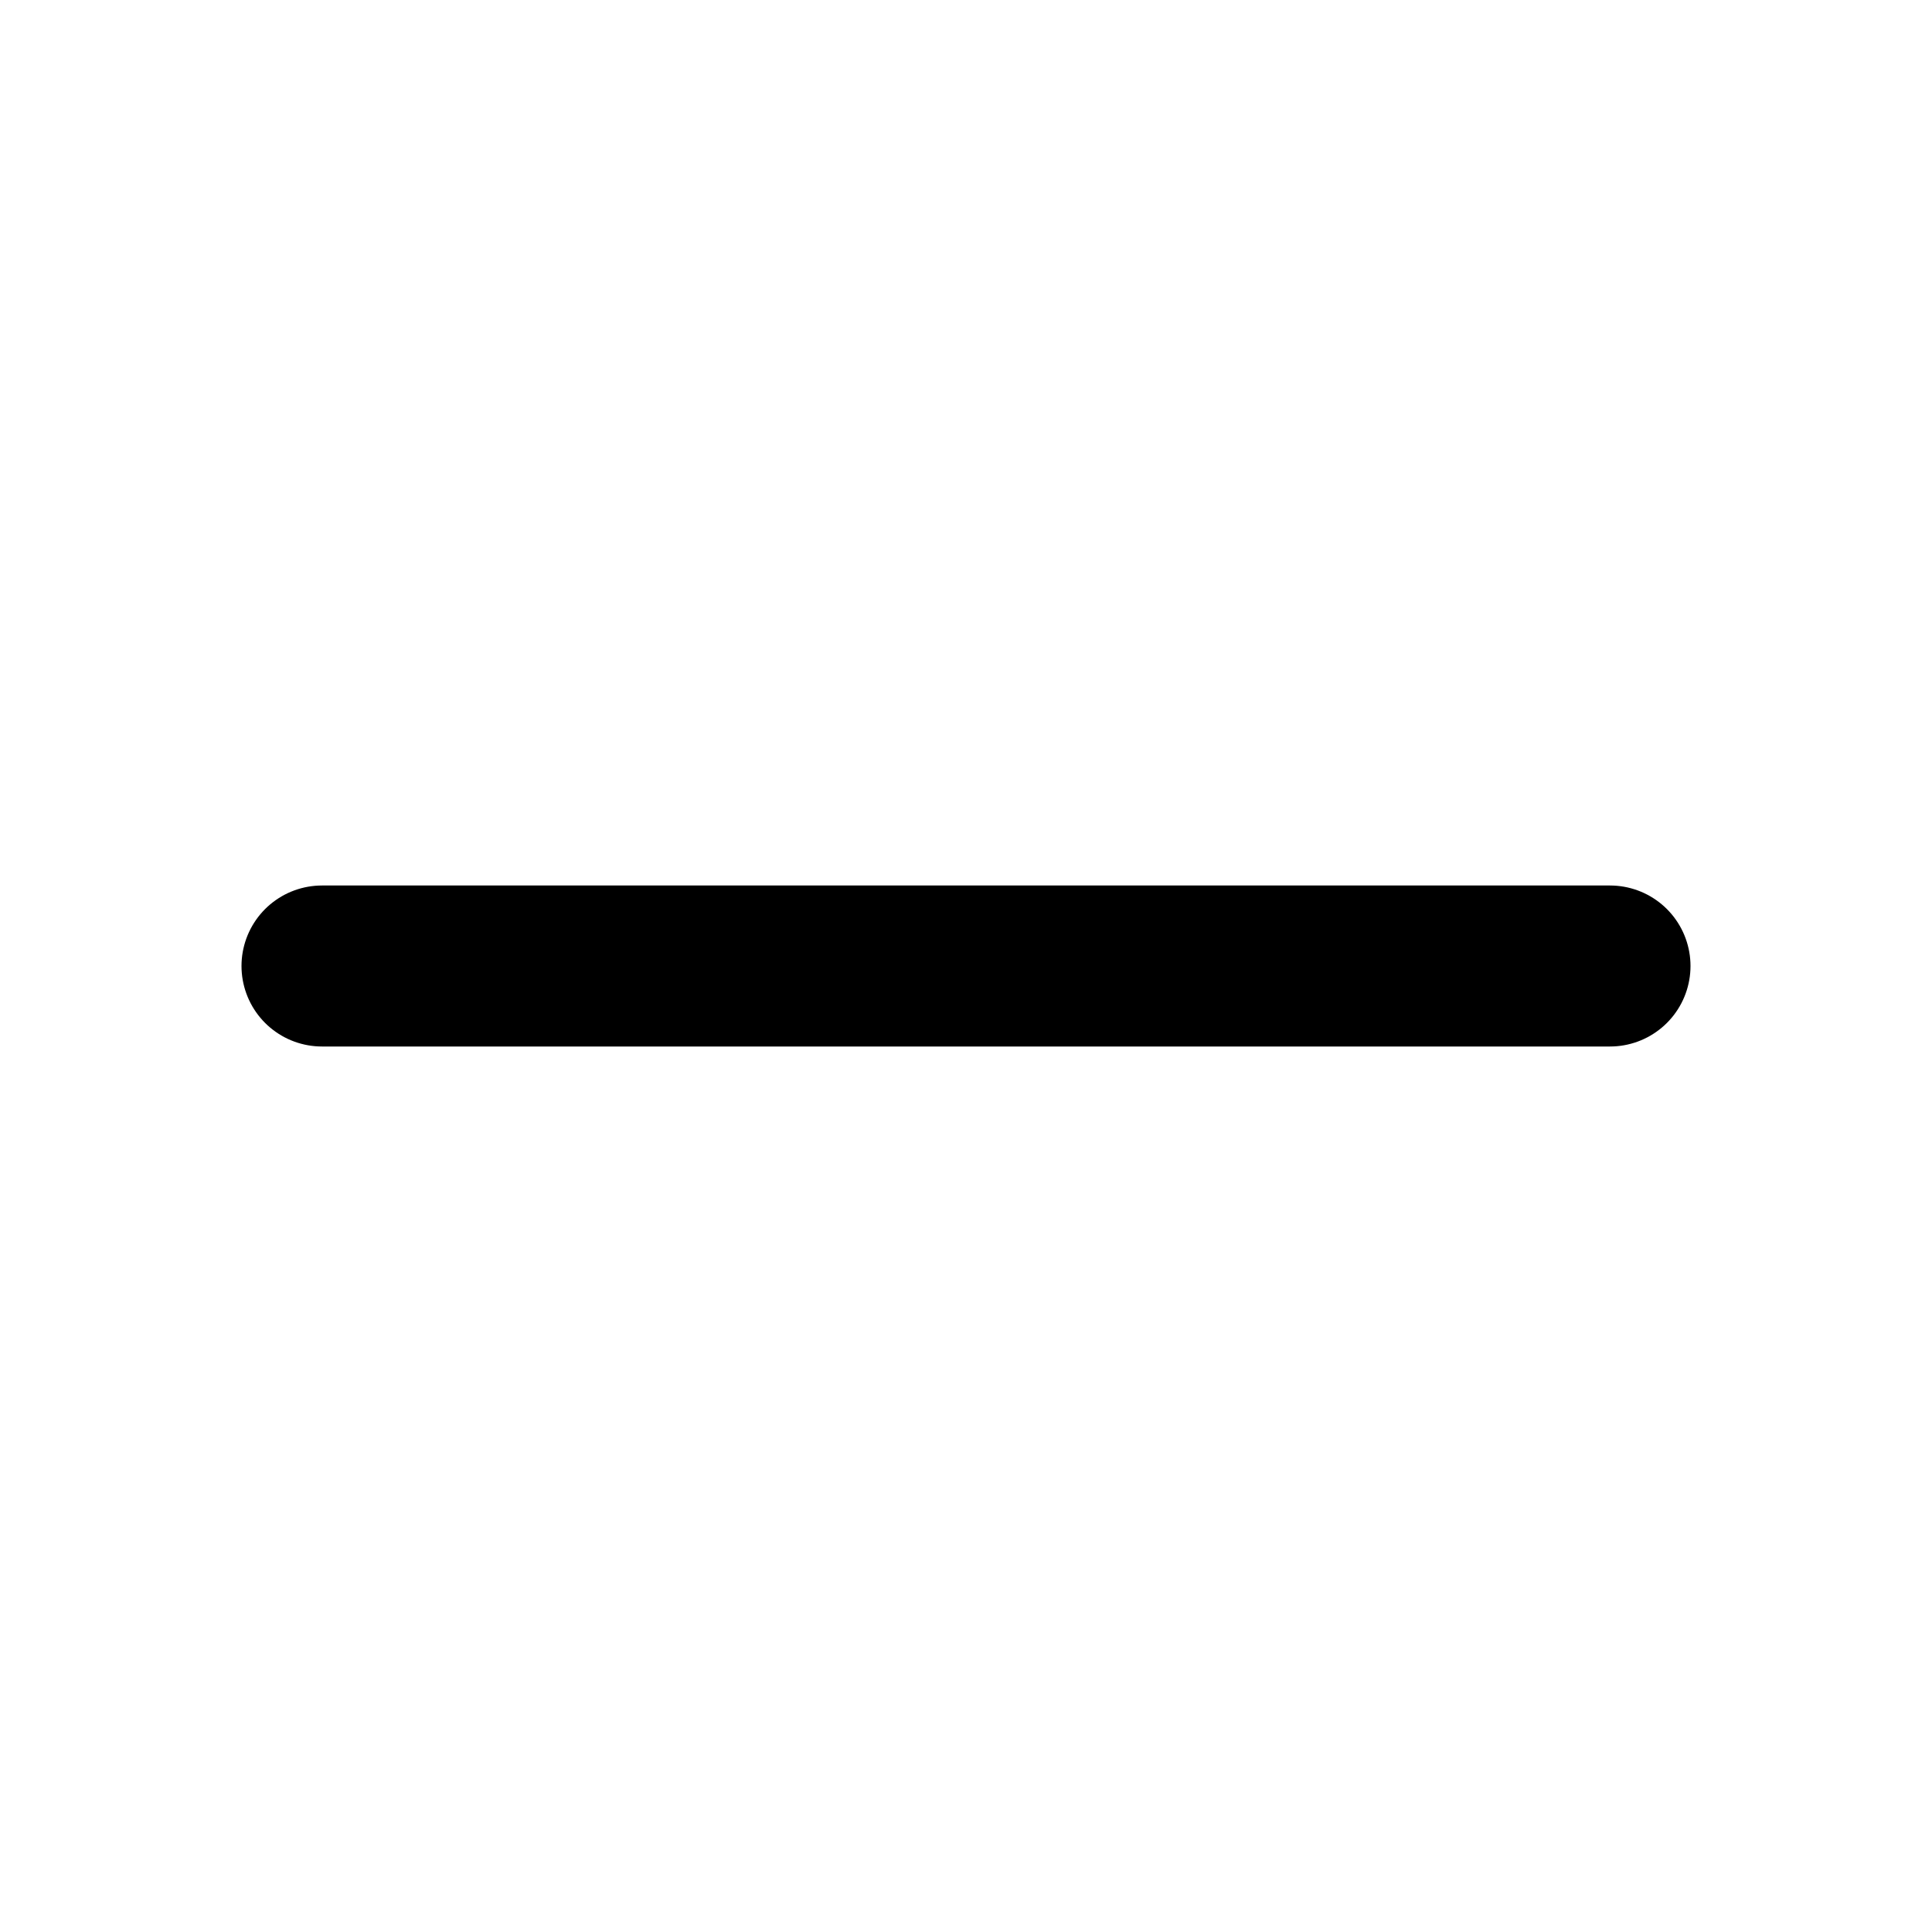
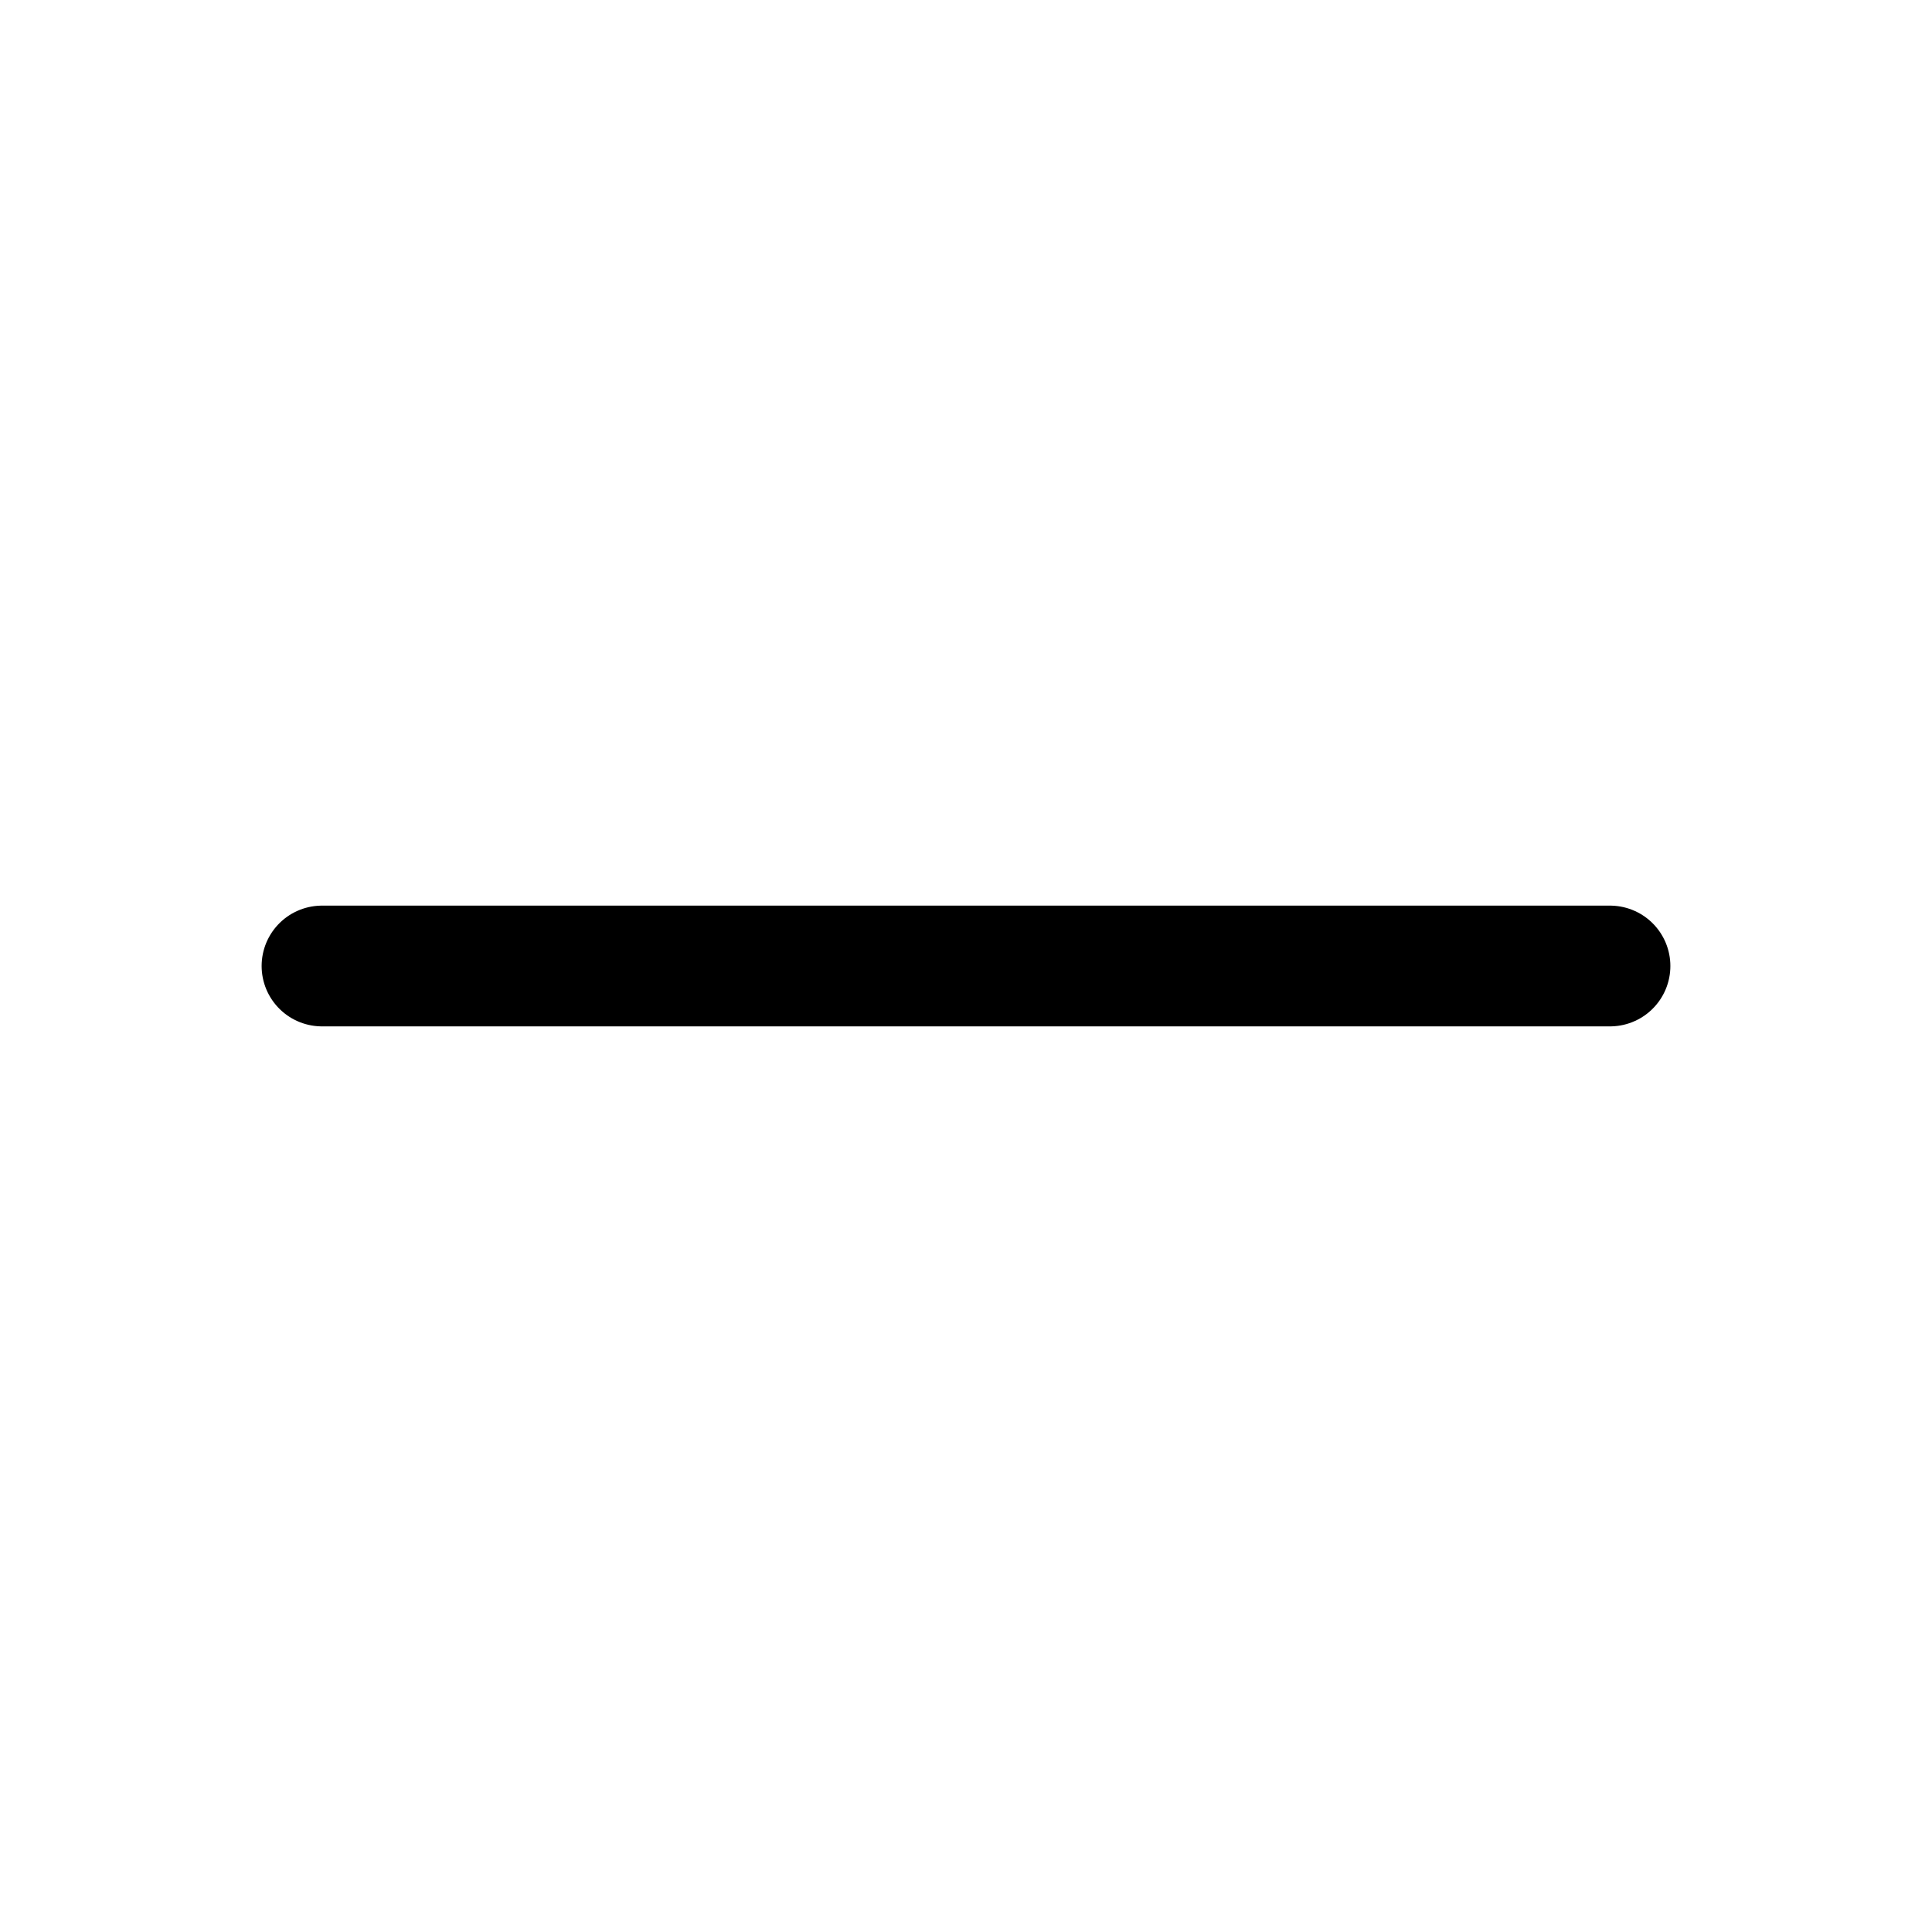
<svg xmlns="http://www.w3.org/2000/svg" width="24" height="24" viewBox="0 0 24 24" fill="none">
-   <path d="M20 12H4" stroke="currentColor" stroke-width="2" stroke-linecap="round" stroke-linejoin="round" />
+   <path d="M20 12H4" stroke="currentColor" stroke-width="1.5" stroke-linecap="round" stroke-linejoin="round" />
</svg>
